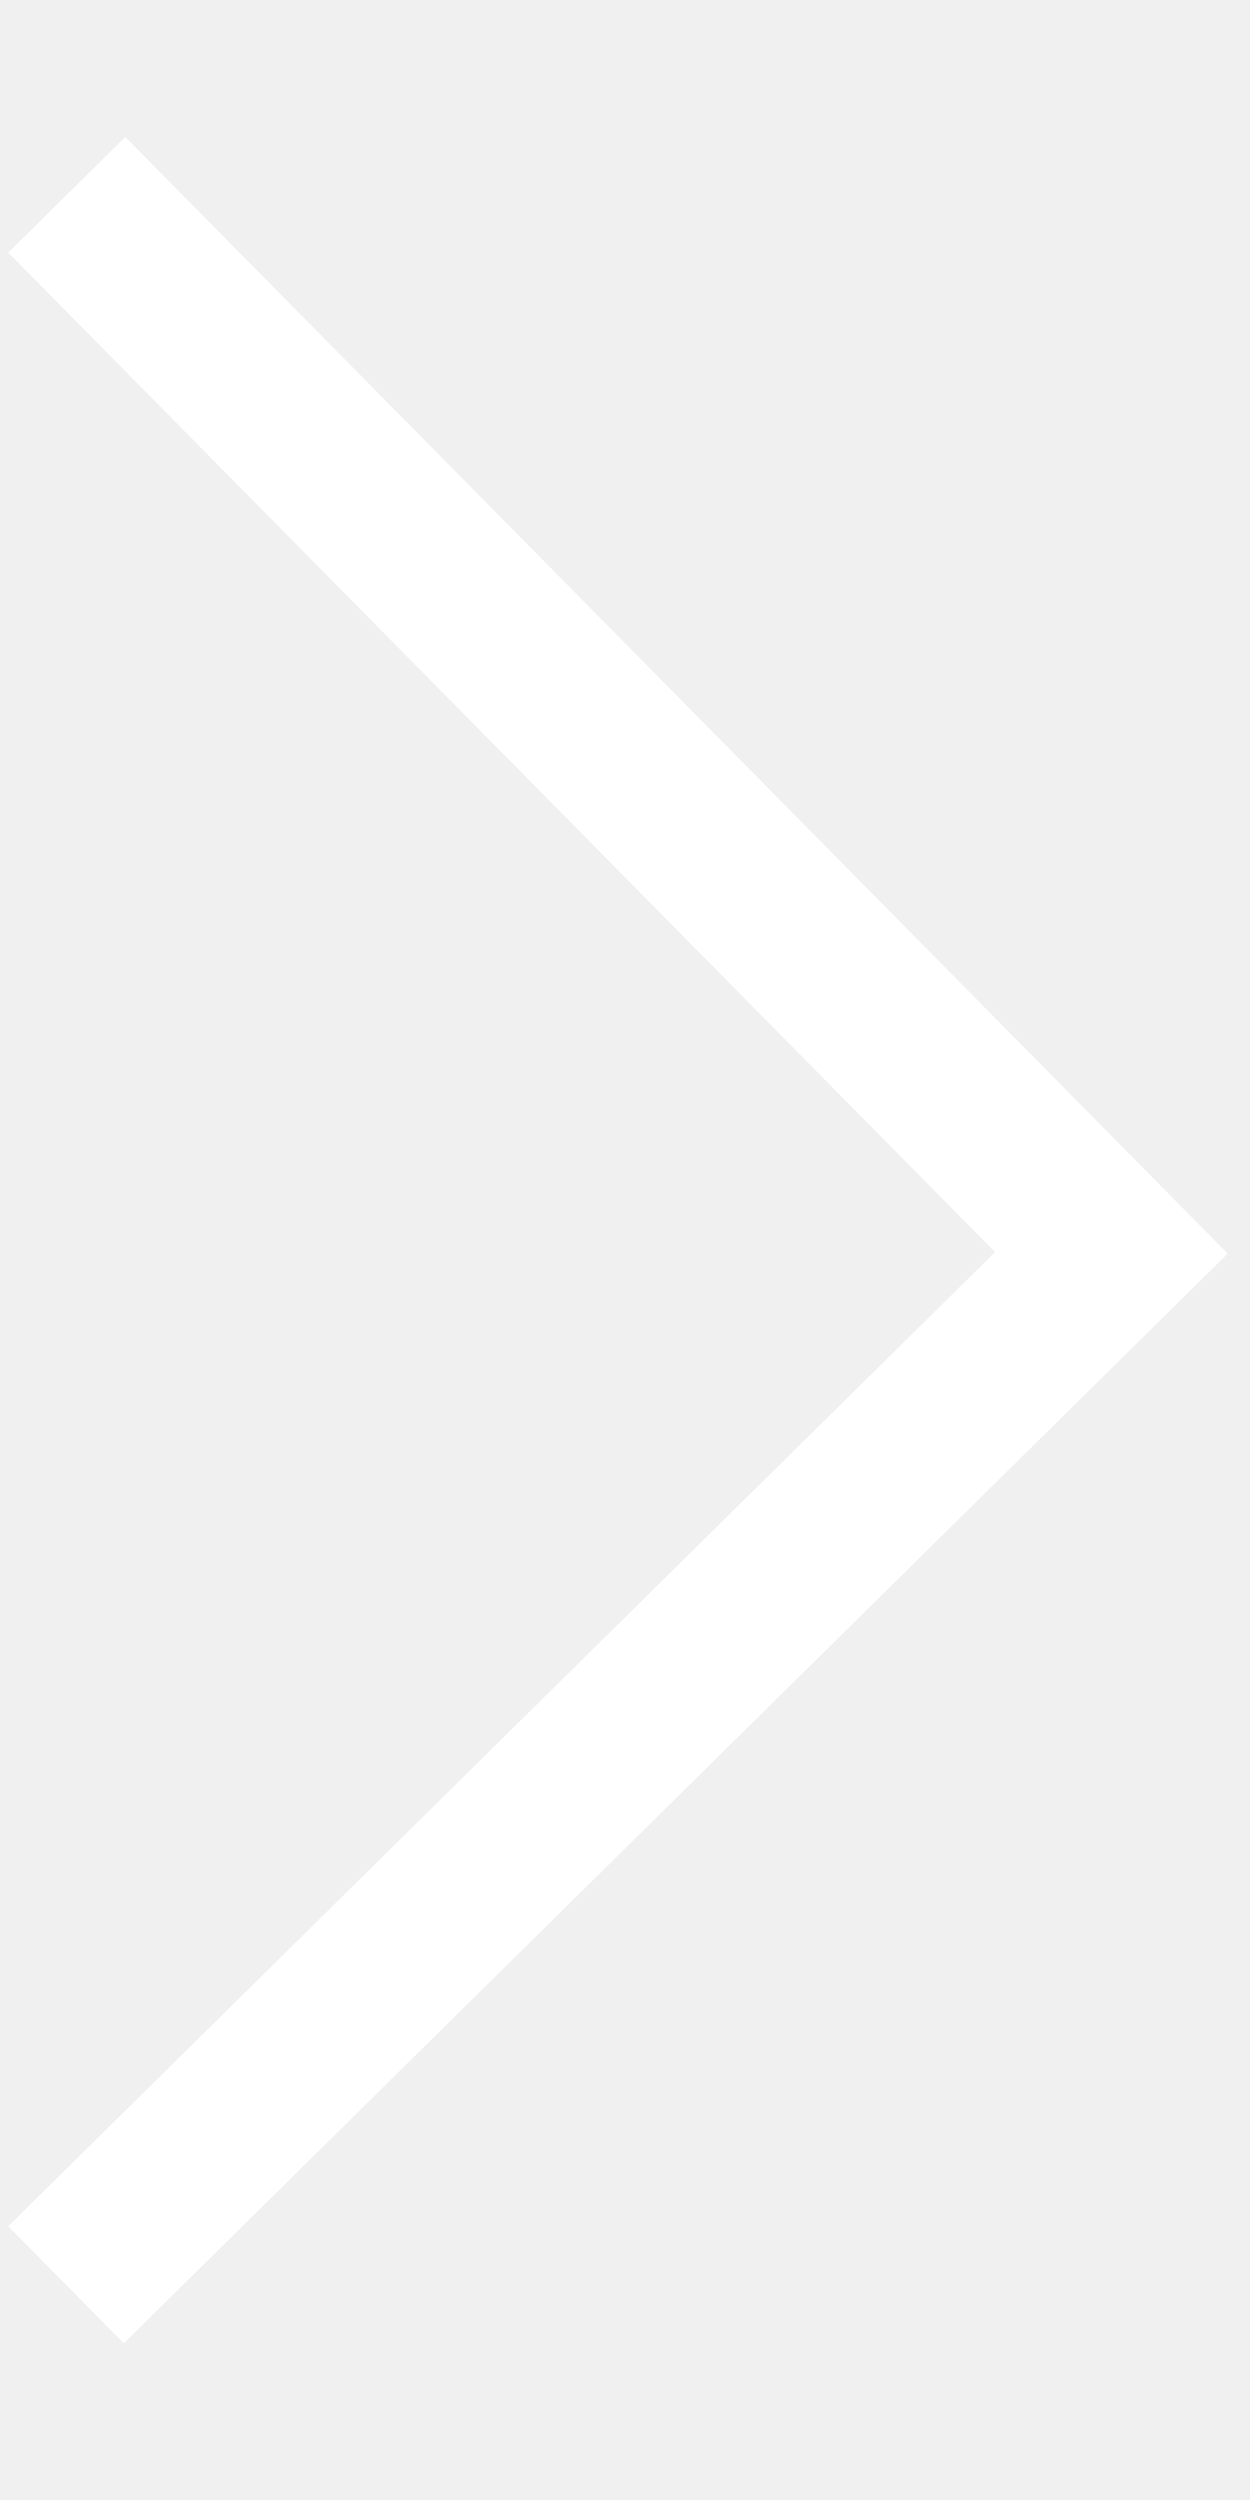
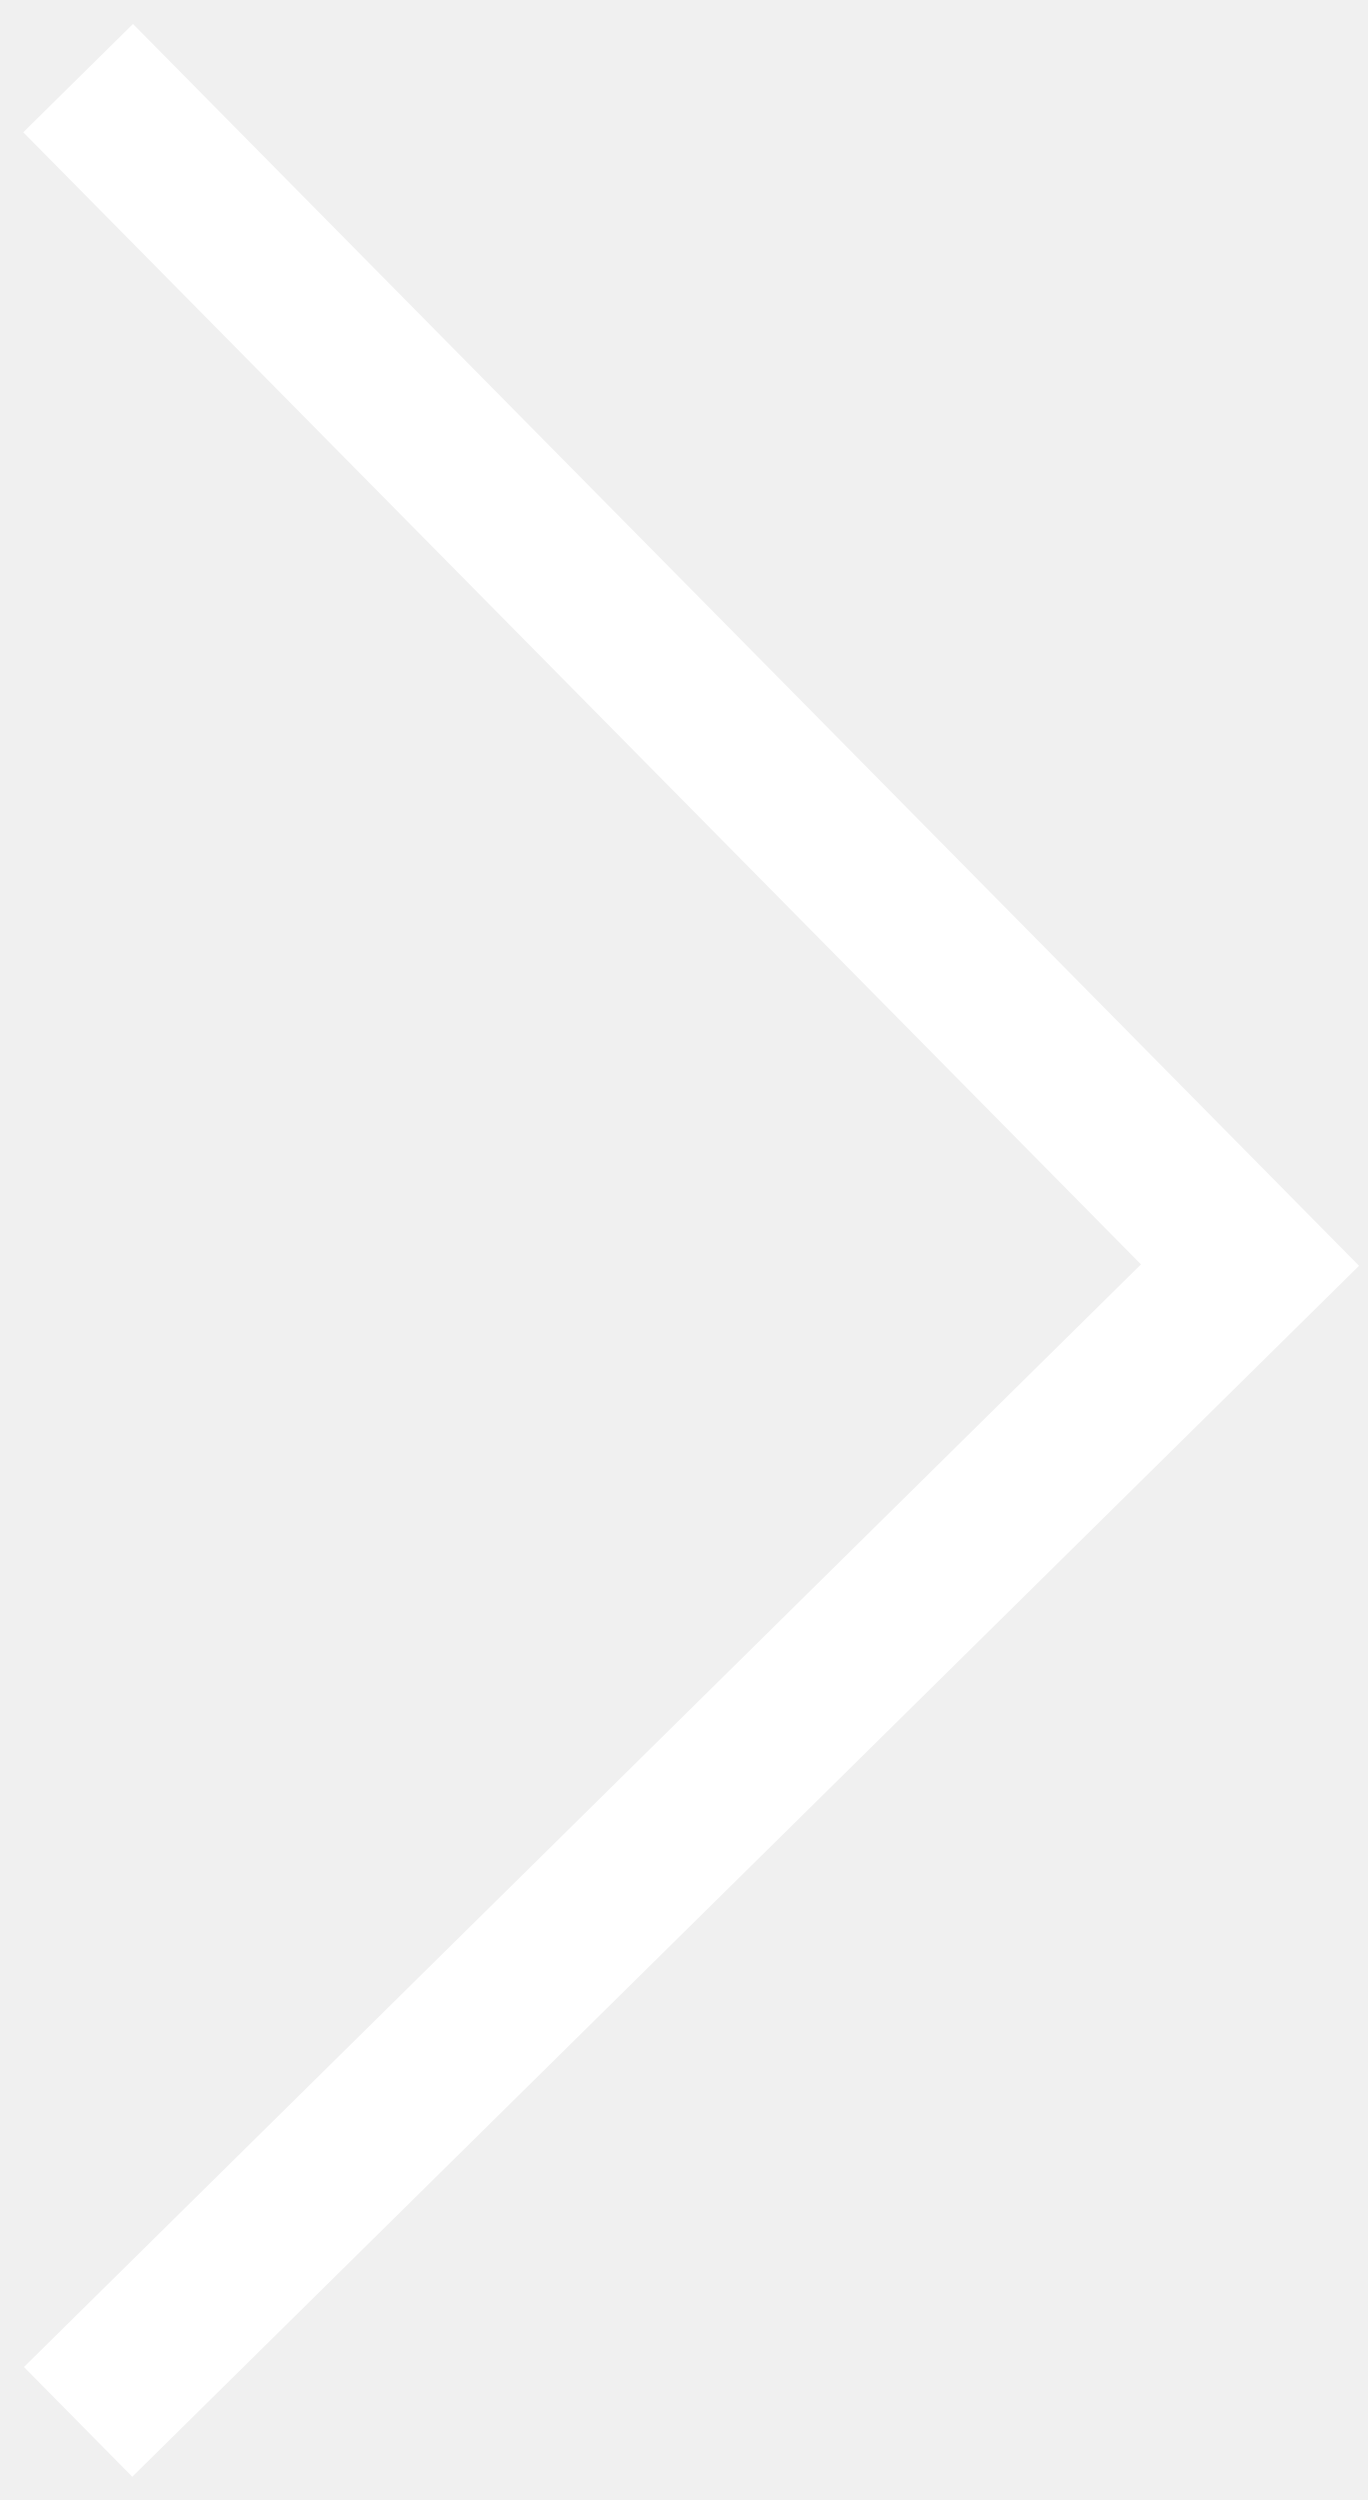
- <svg xmlns="http://www.w3.org/2000/svg" width="30px" height="60px" viewBox="0 0 38 68" version="1.1">
-   <g stroke="none" stroke-width="1" fill="none" fill-rule="evenodd" stroke-linecap="square">
-     <polyline stroke="#FFFFFF" stroke-width="5" points="3.786 3.701 33.786 34.087 3.786 63.701" />
+ <svg xmlns="http://www.w3.org/2000/svg" width="35px" height="64px" viewBox="0 0 35 64" version="1.1">
+   <g id="Page-1" stroke="none" stroke-width="1" fill="none" fill-rule="evenodd">
+     <g id="carousel-next" transform="translate(2, 2)" stroke="#FFFFFF" stroke-width="3.947">
+       <polyline id="Path" points="0 0 30 30.386 0 60" />
+     </g>
  </g>
</svg>
